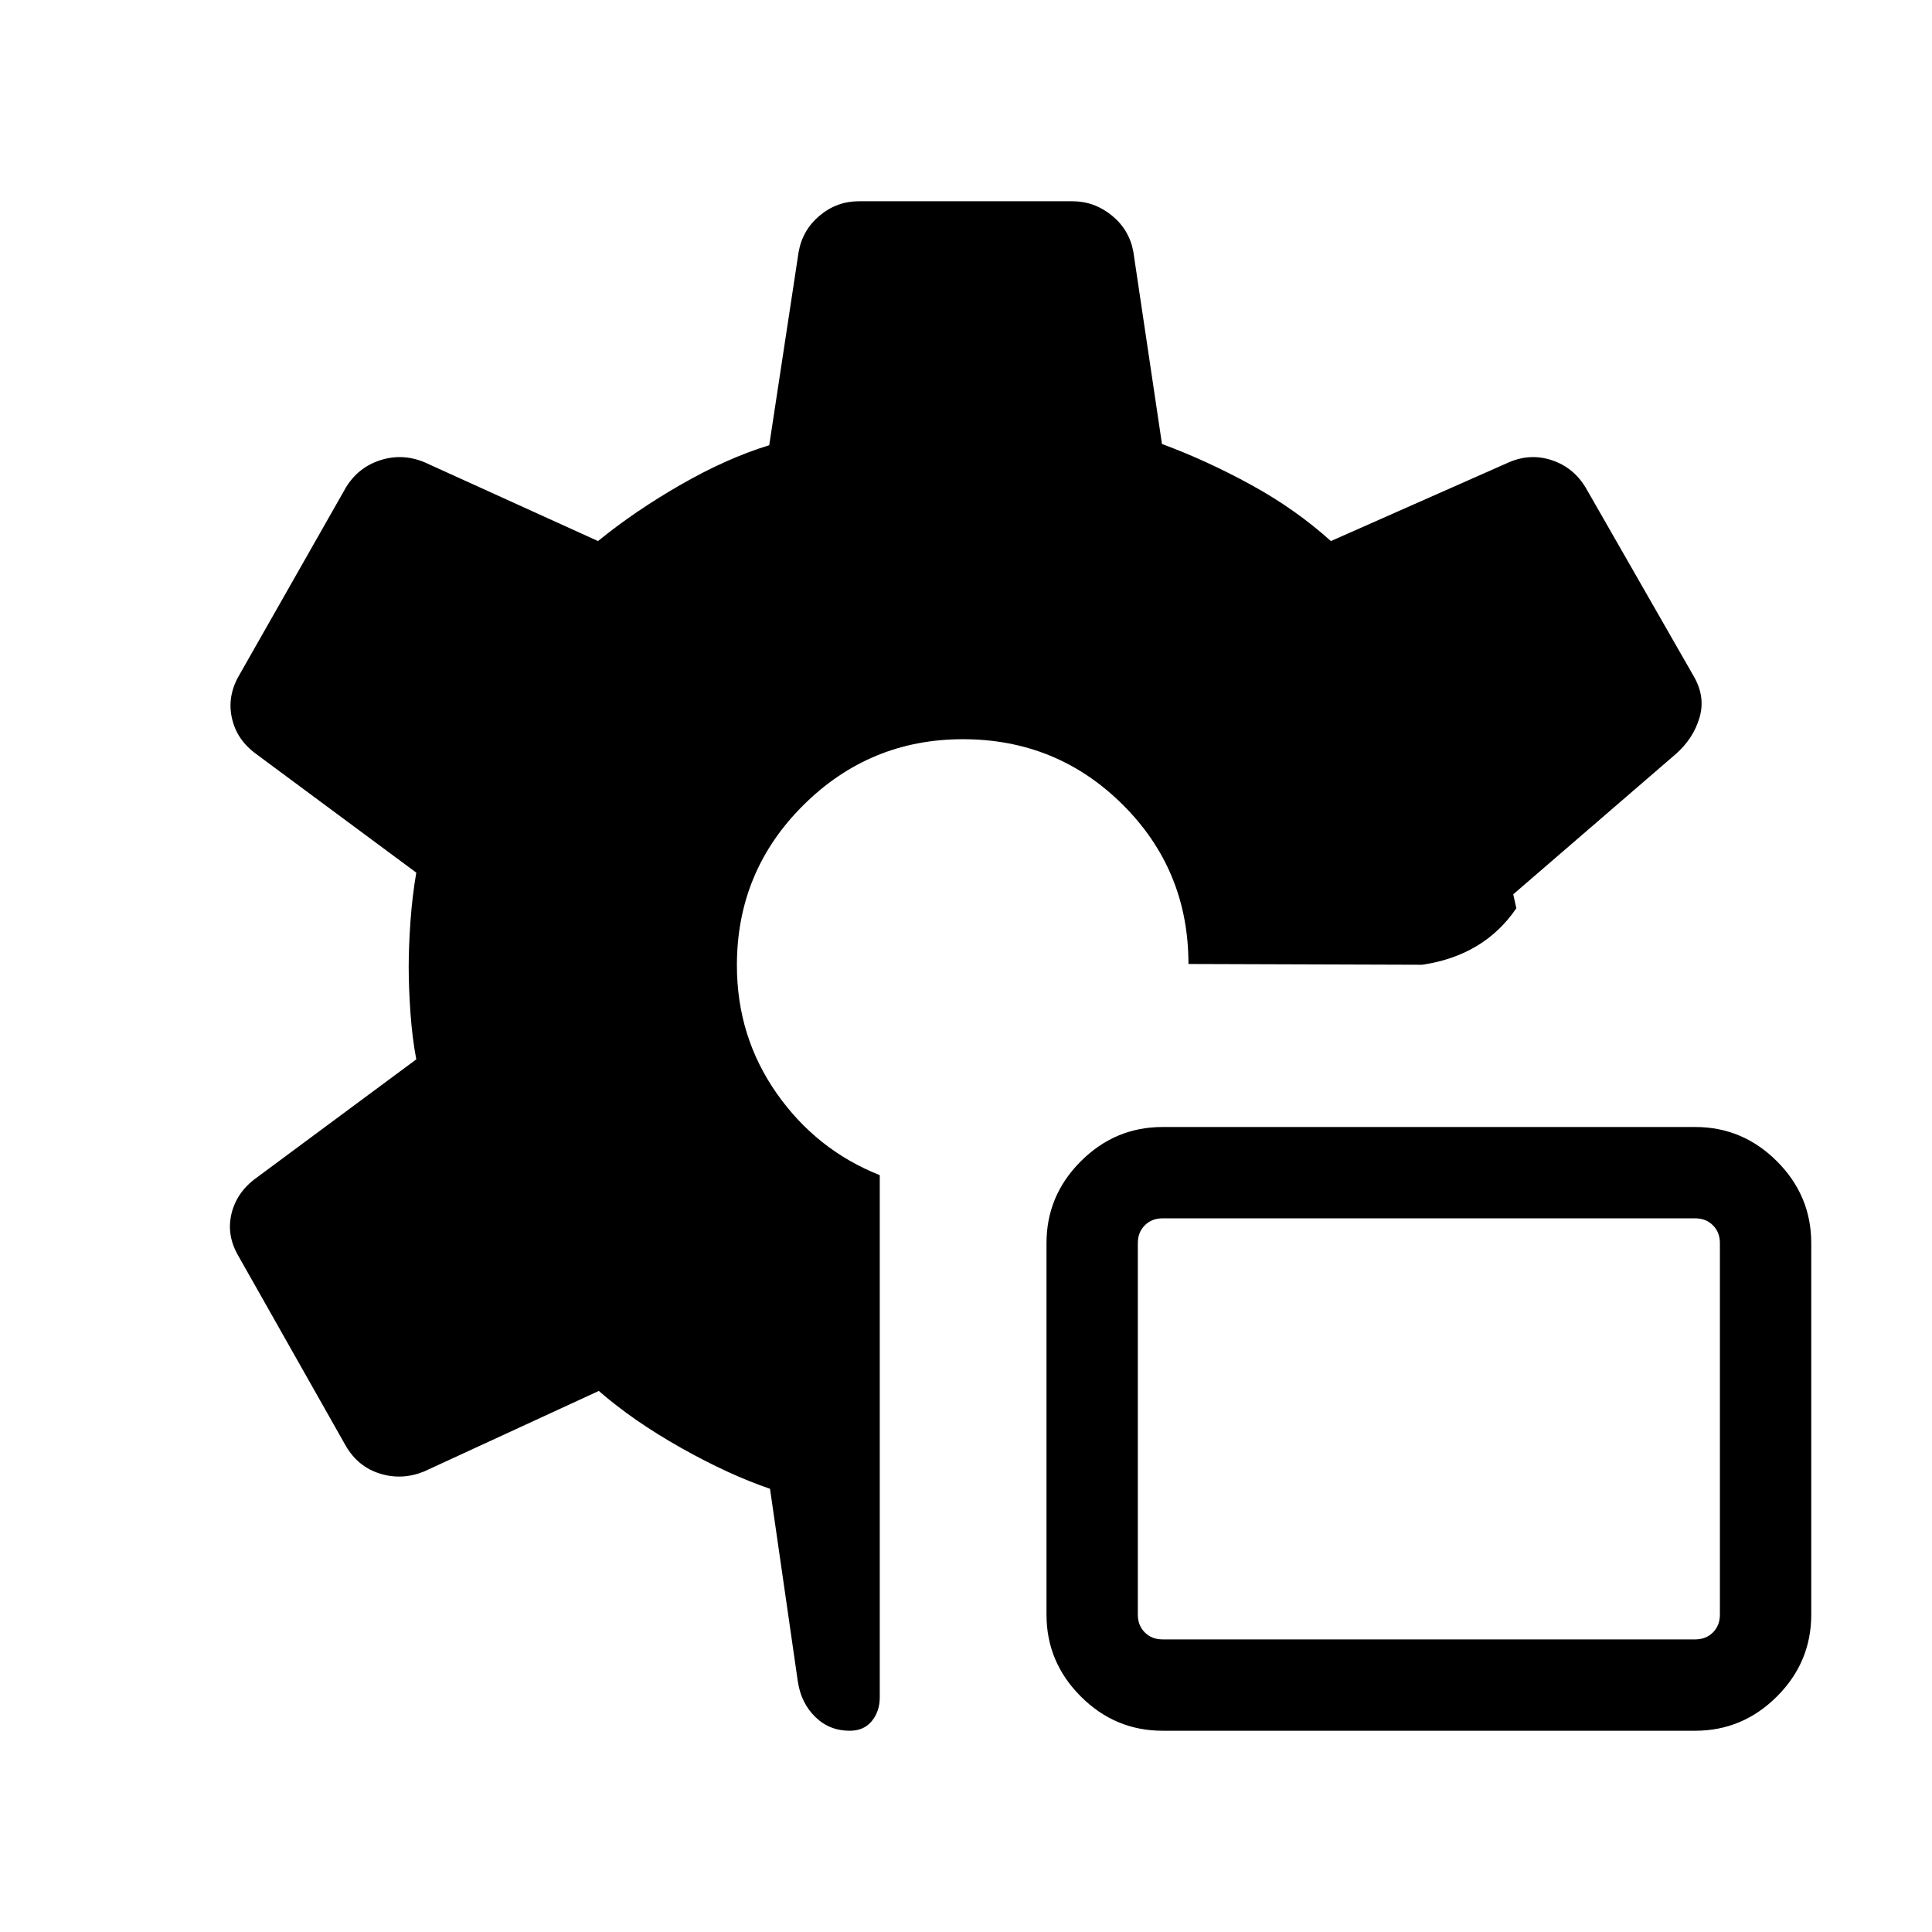
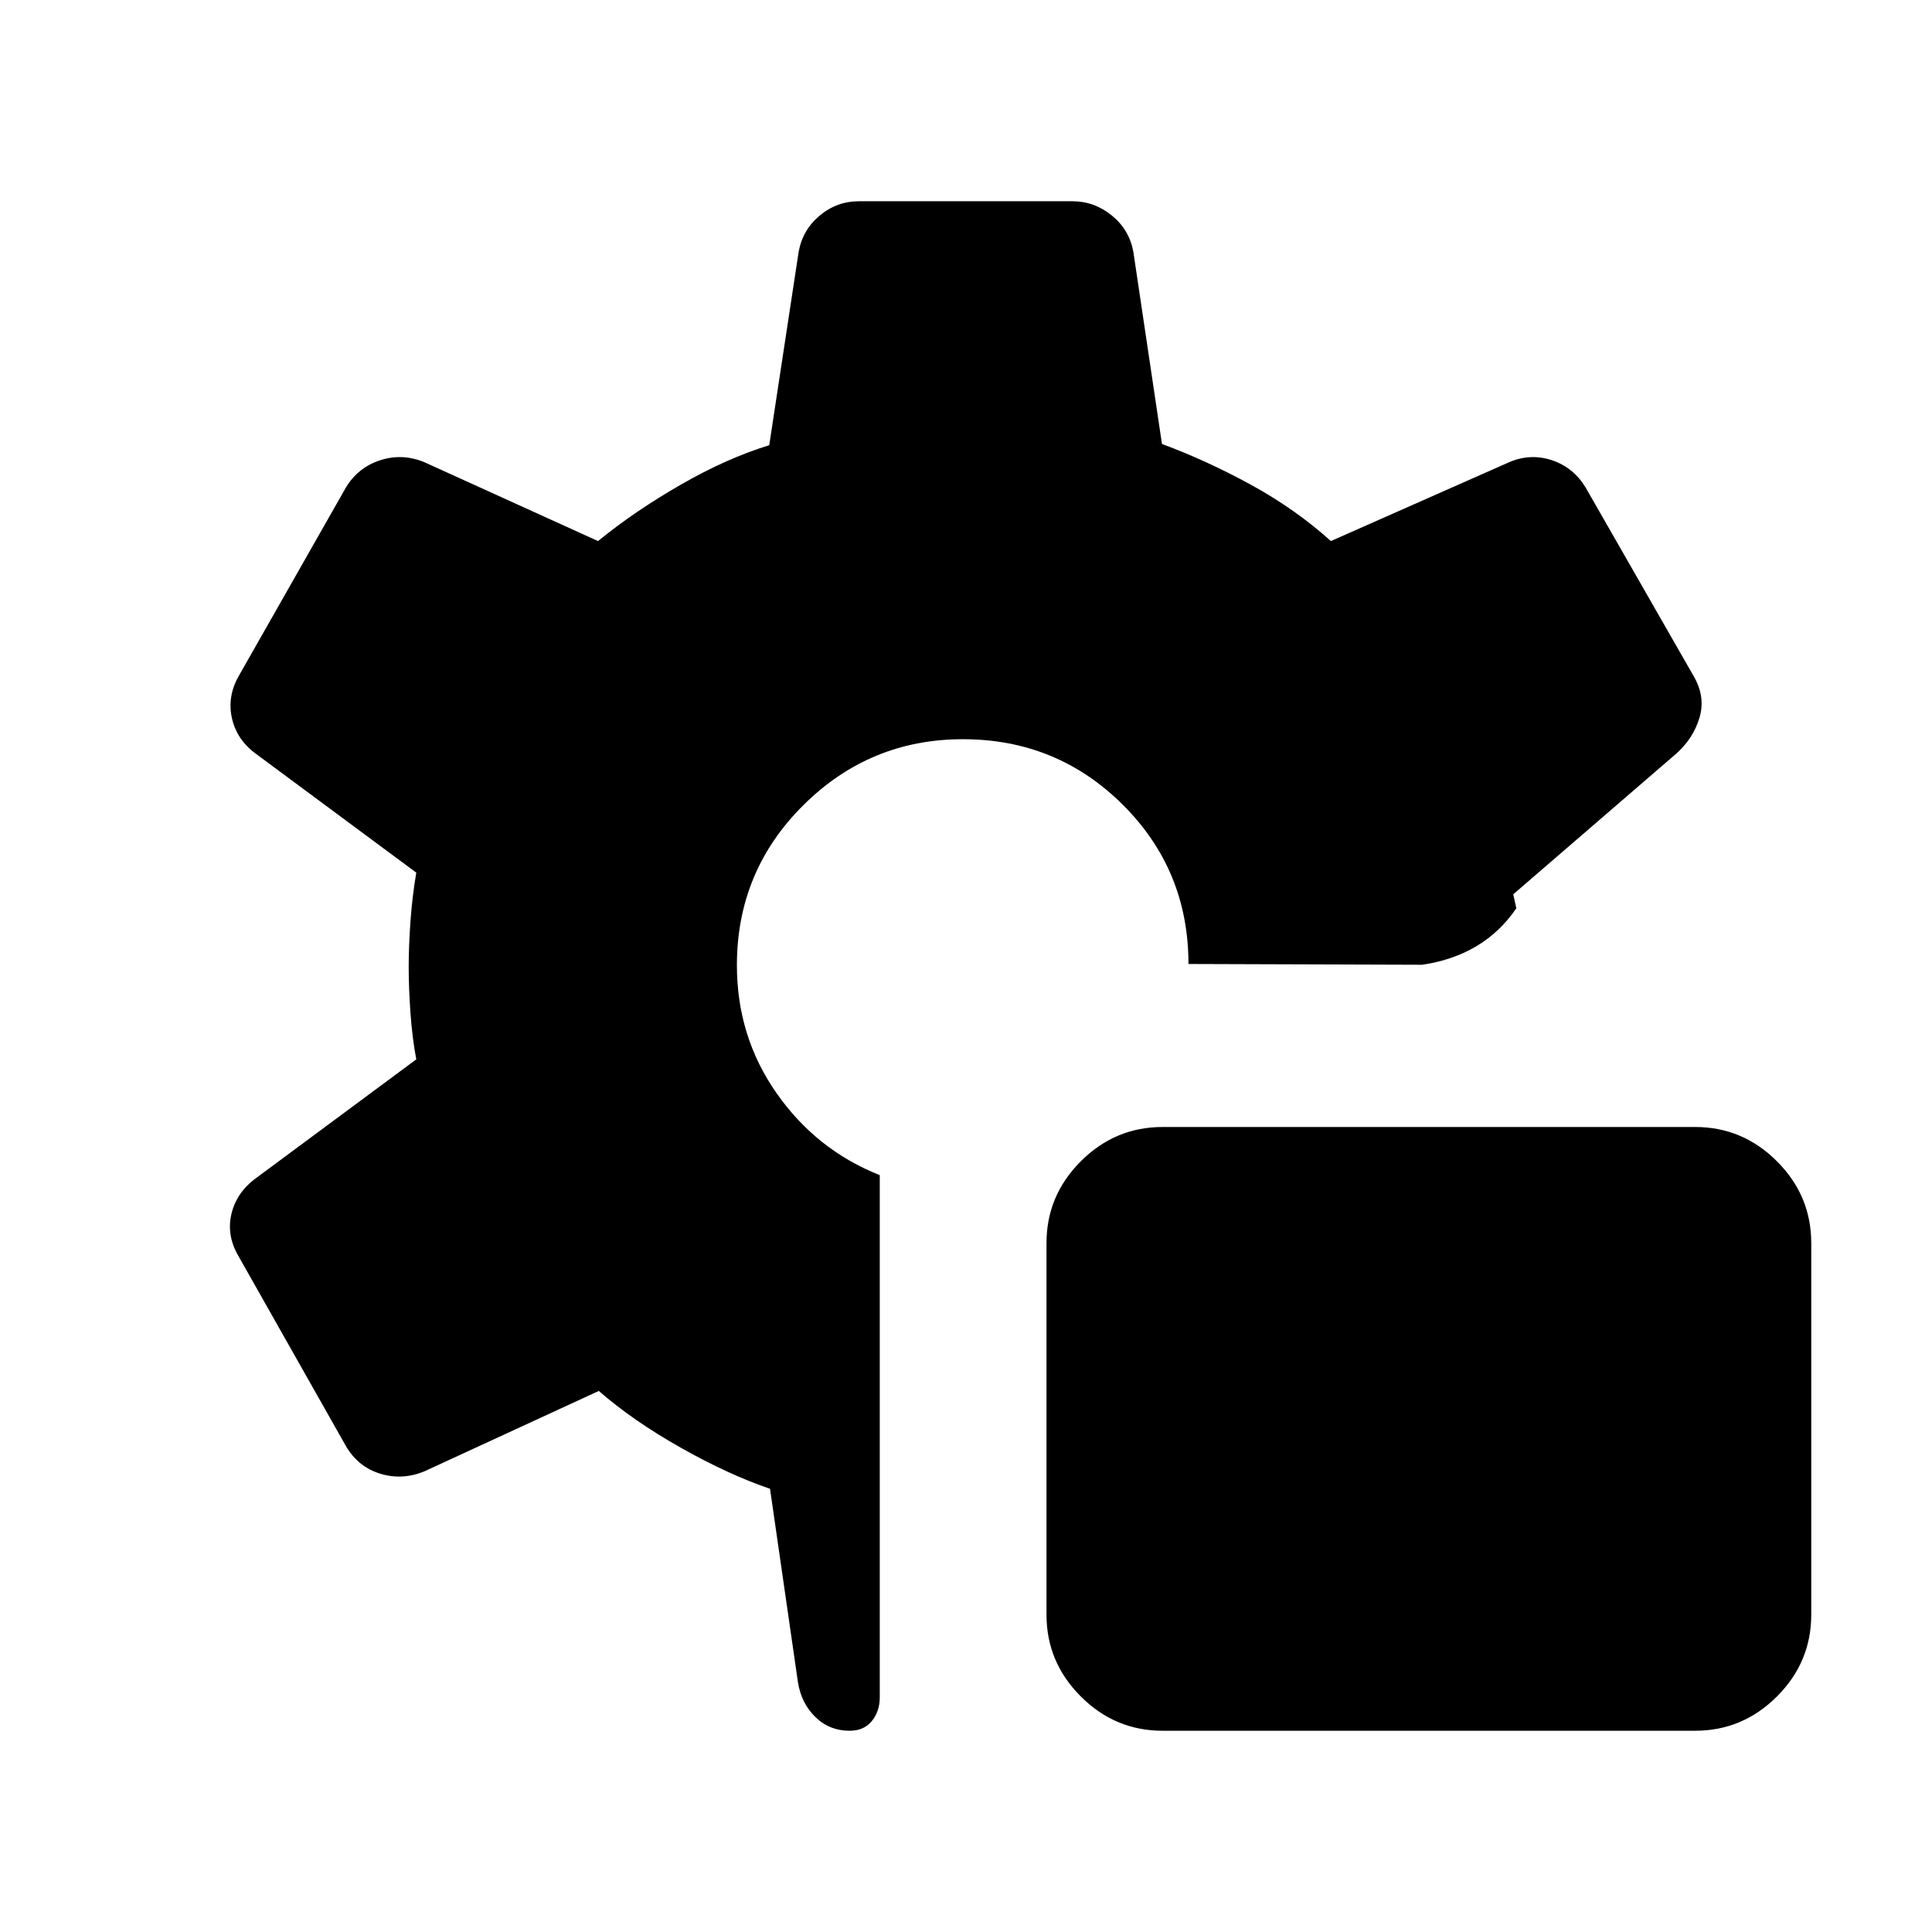
<svg xmlns="http://www.w3.org/2000/svg" viewBox="0 -960 960 960">
-   <path d="M577.69-100q-23.61 0-40.65-17.04T520-157.69v-184.62q0-23.61 17.04-40.65T577.69-400h264.62q23.61 0 40.65 17.04T900-342.31v184.62q0 23.61-17.04 40.65T842.31-100H577.69Zm0-45.39h264.62q5.38 0 8.84-3.46t3.46-8.84v-184.62q0-5.38-3.46-8.84-3.46-3.47-8.84-3.47H577.69q-5.38 0-8.84 3.47-3.47 3.46-3.47 8.84v184.62q0 5.38 3.47 8.84 3.46 3.46 8.84 3.46ZM422.23-100q-10.15 0-17.15-6.89-7-6.88-8.62-17.42l-13.84-95.92q-20.54-7-44.23-20.35-23.7-13.34-40.85-28.27l-86.77 40q-10.92 4.46-21.85 1.12-10.92-3.35-17-13.66l-53.38-94.38q-6.08-10.31-3.54-21.04 2.54-10.73 12.23-17.8l79.62-59q-2-10.54-2.89-23.01-.88-12.46-.88-23 0-10.15.88-22.61.89-12.46 2.89-24.16l-79.62-59q-9.69-7.07-12.04-17.99-2.34-10.93 3.73-21.23l53-93.23q6.08-9.93 17-13.47 10.93-3.53 21.85.93l86.38 39.23q18.31-14.93 41.24-28.08 22.92-13.15 43.84-19.54l14.62-96.15q2-10.92 10.5-18t19.42-7.08h106.08q10.92 0 19.61 7.08t10.69 18l14.23 95.54q22.08 8.15 44.16 20.23 22.07 12.07 39.77 28L750-730.38q10.54-4.46 21.15-.93 10.62 3.54 16.69 13.47l53.62 93.61q6.08 10.31 3.04 20.73t-11.73 18.11l-80.85 69.77q.39 1.93.77 3.47.39 1.53.77 3.46-8 11.77-19.77 18.81-11.77 7.03-27 9.26L590.54-481q0-46.69-32.69-79.19-32.7-32.5-79.39-32.5-46.31 0-79.31 32.81-32.99 32.8-32.99 79.5 0 35.46 19.76 63.65 19.77 28.19 51.23 40.65v259.54q0 6.85-3.92 11.69-3.92 4.85-11 4.85Z" />
+   <path d="M577.69-100q-23.61 0-40.65-17.04T520-157.69v-184.62q0-23.61 17.04-40.65T577.69-400h264.62q23.61 0 40.65 17.04T900-342.31v184.62q0 23.61-17.04 40.65T842.31-100H577.69Zm-155.46 0q-10.15 0-17.15-6.89-7-6.88-8.62-17.42l-13.84-95.92q-20.54-7-44.23-20.35-23.7-13.34-40.85-28.27l-86.77 40q-10.92 4.46-21.85 1.12-10.92-3.35-17-13.66l-53.38-94.38q-6.08-10.31-3.54-21.04 2.54-10.73 12.23-17.8l79.62-59q-2-10.54-2.89-23.01-.88-12.46-.88-23 0-10.15.88-22.61.89-12.46 2.89-24.16l-79.62-59q-9.69-7.07-12.04-17.99-2.34-10.93 3.73-21.23l53-93.23q6.08-9.93 17-13.47 10.93-3.53 21.85.93l86.38 39.23q18.31-14.93 41.24-28.08 22.92-13.15 43.84-19.54l14.62-96.15q2-10.92 10.5-18t19.42-7.08h106.08q10.92 0 19.61 7.08t10.69 18l14.23 95.54q22.08 8.15 44.16 20.23 22.07 12.07 39.77 28L750-730.38q10.54-4.46 21.15-.93 10.62 3.54 16.69 13.47l53.62 93.61q6.08 10.31 3.04 20.73t-11.73 18.11l-80.85 69.77q.39 1.93.77 3.47.39 1.53.77 3.46-8 11.77-19.77 18.81-11.77 7.03-27 9.26L590.54-481q0-46.69-32.69-79.19-32.7-32.5-79.39-32.5-46.31 0-79.31 32.81-32.99 32.8-32.99 79.5 0 35.46 19.76 63.65 19.77 28.19 51.23 40.65v259.54q0 6.85-3.92 11.69-3.92 4.85-11 4.85Z" />
</svg>
